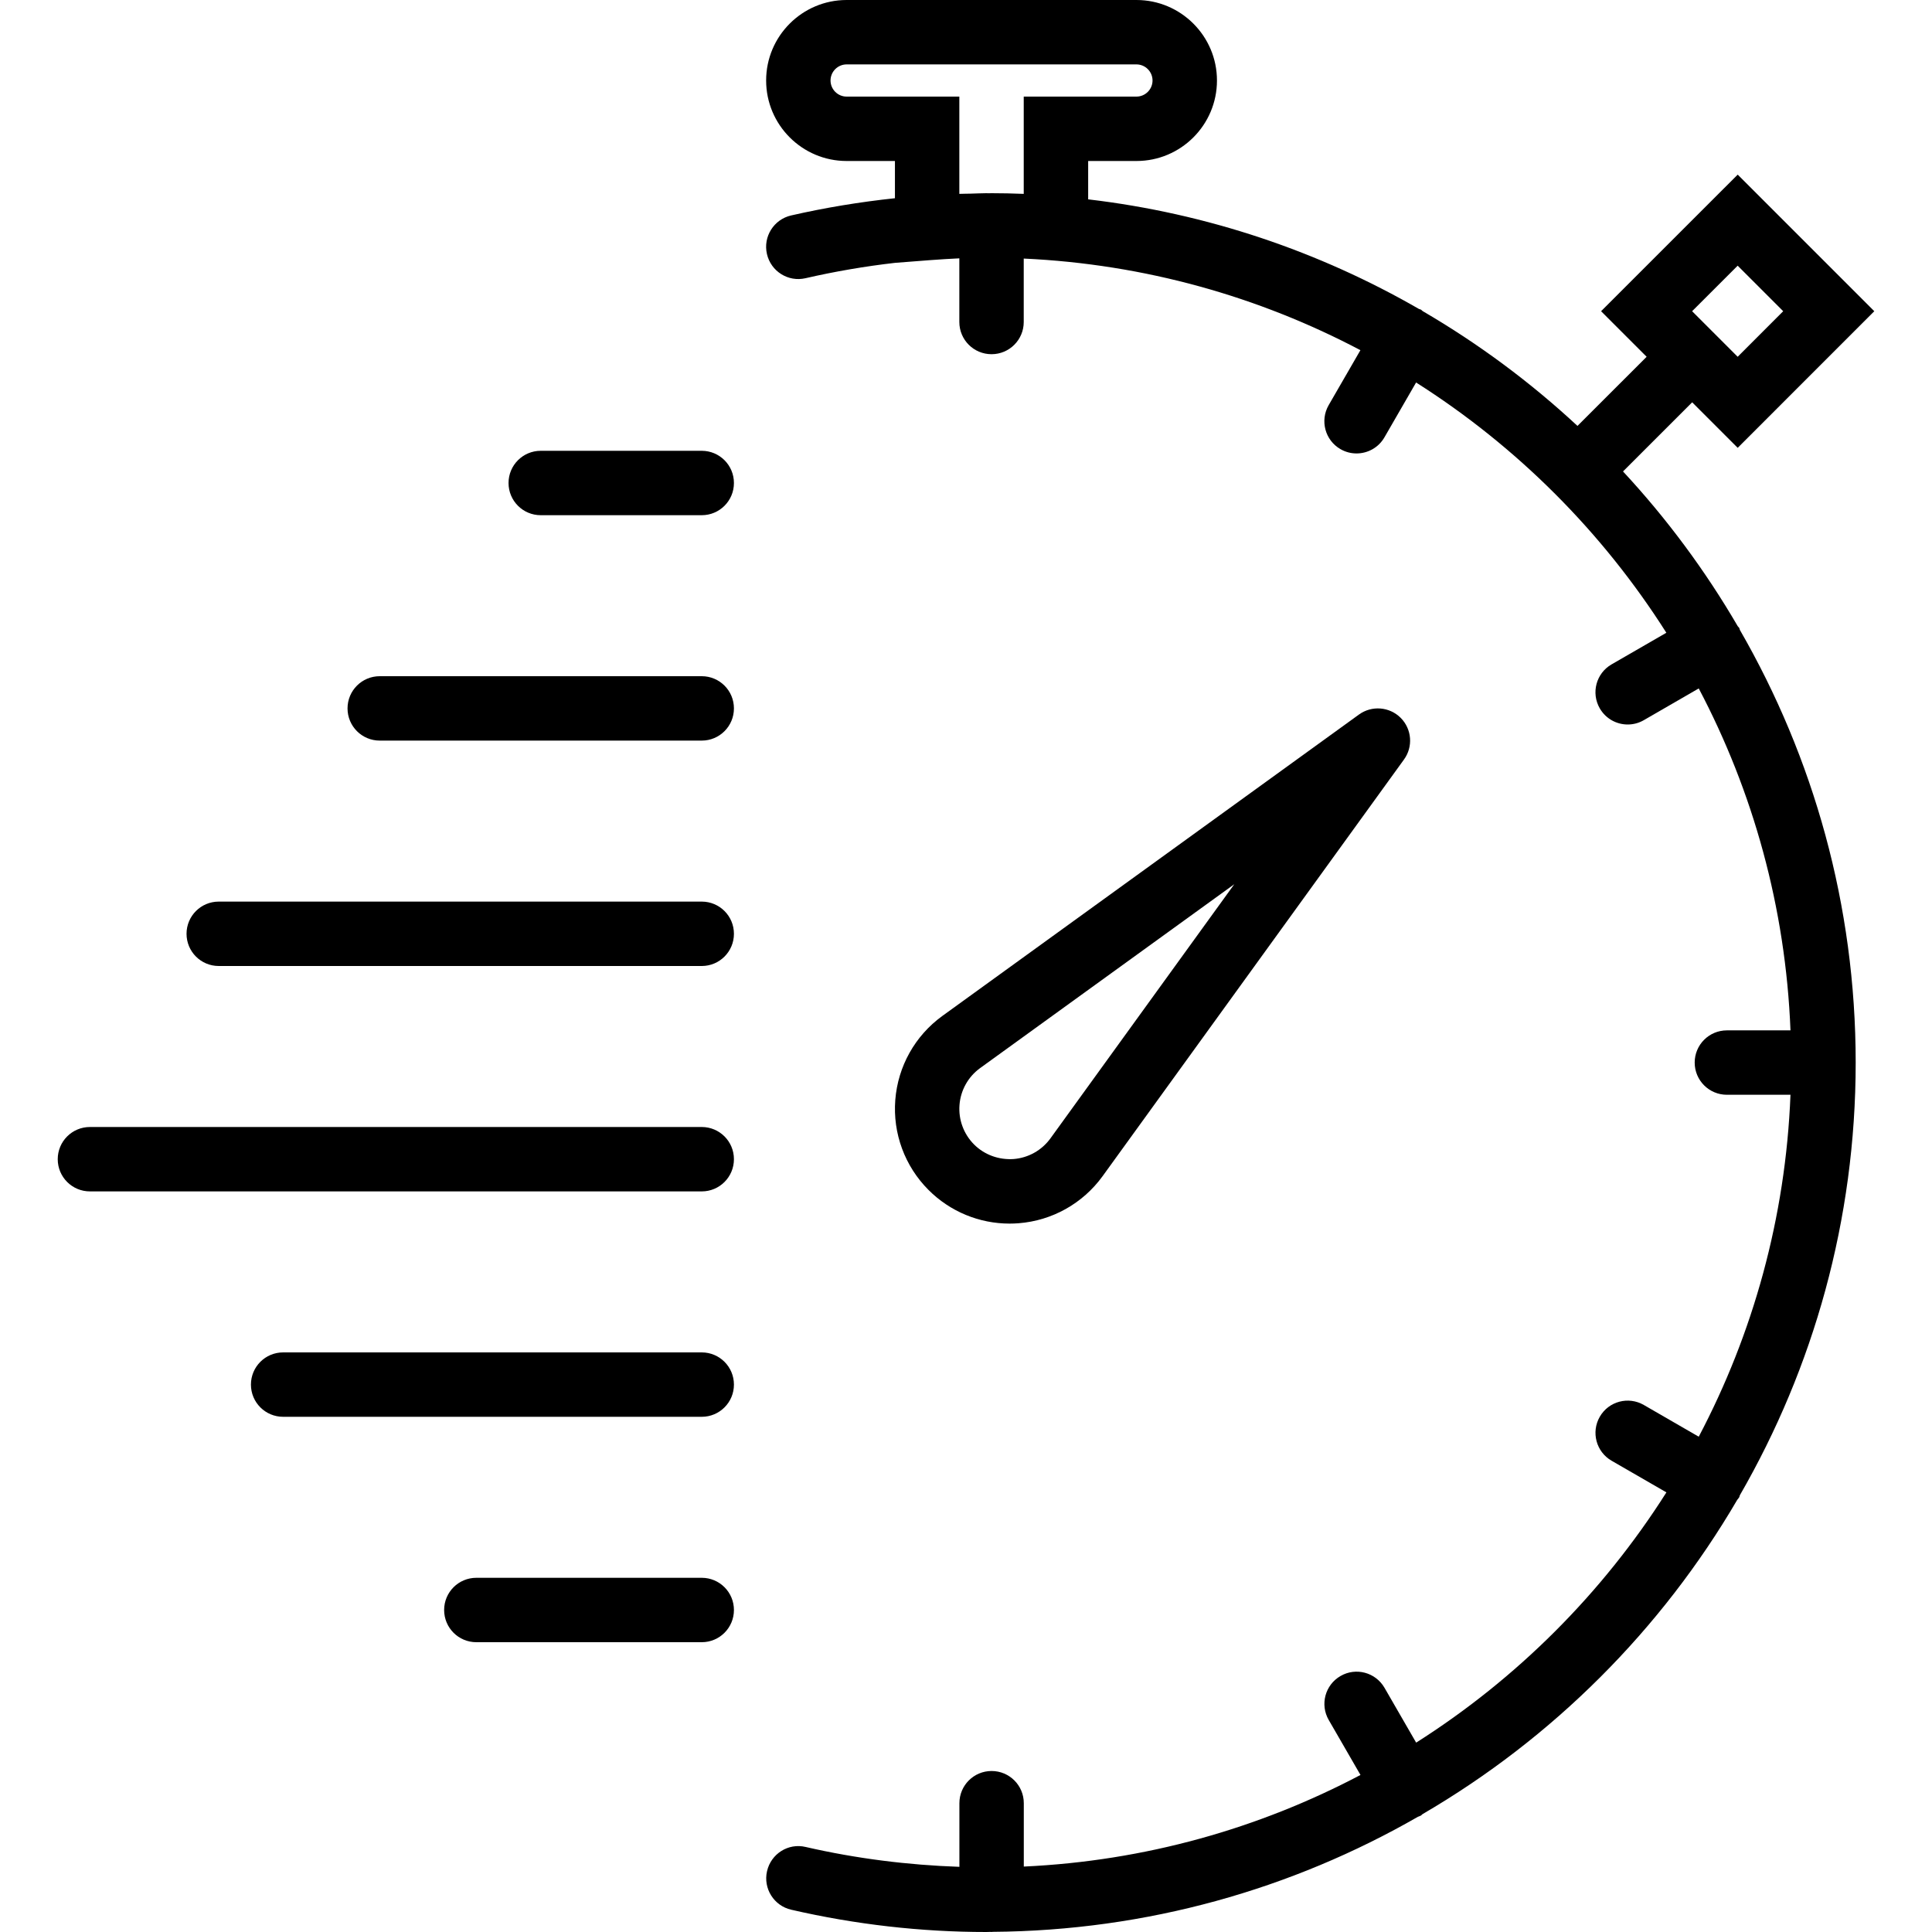
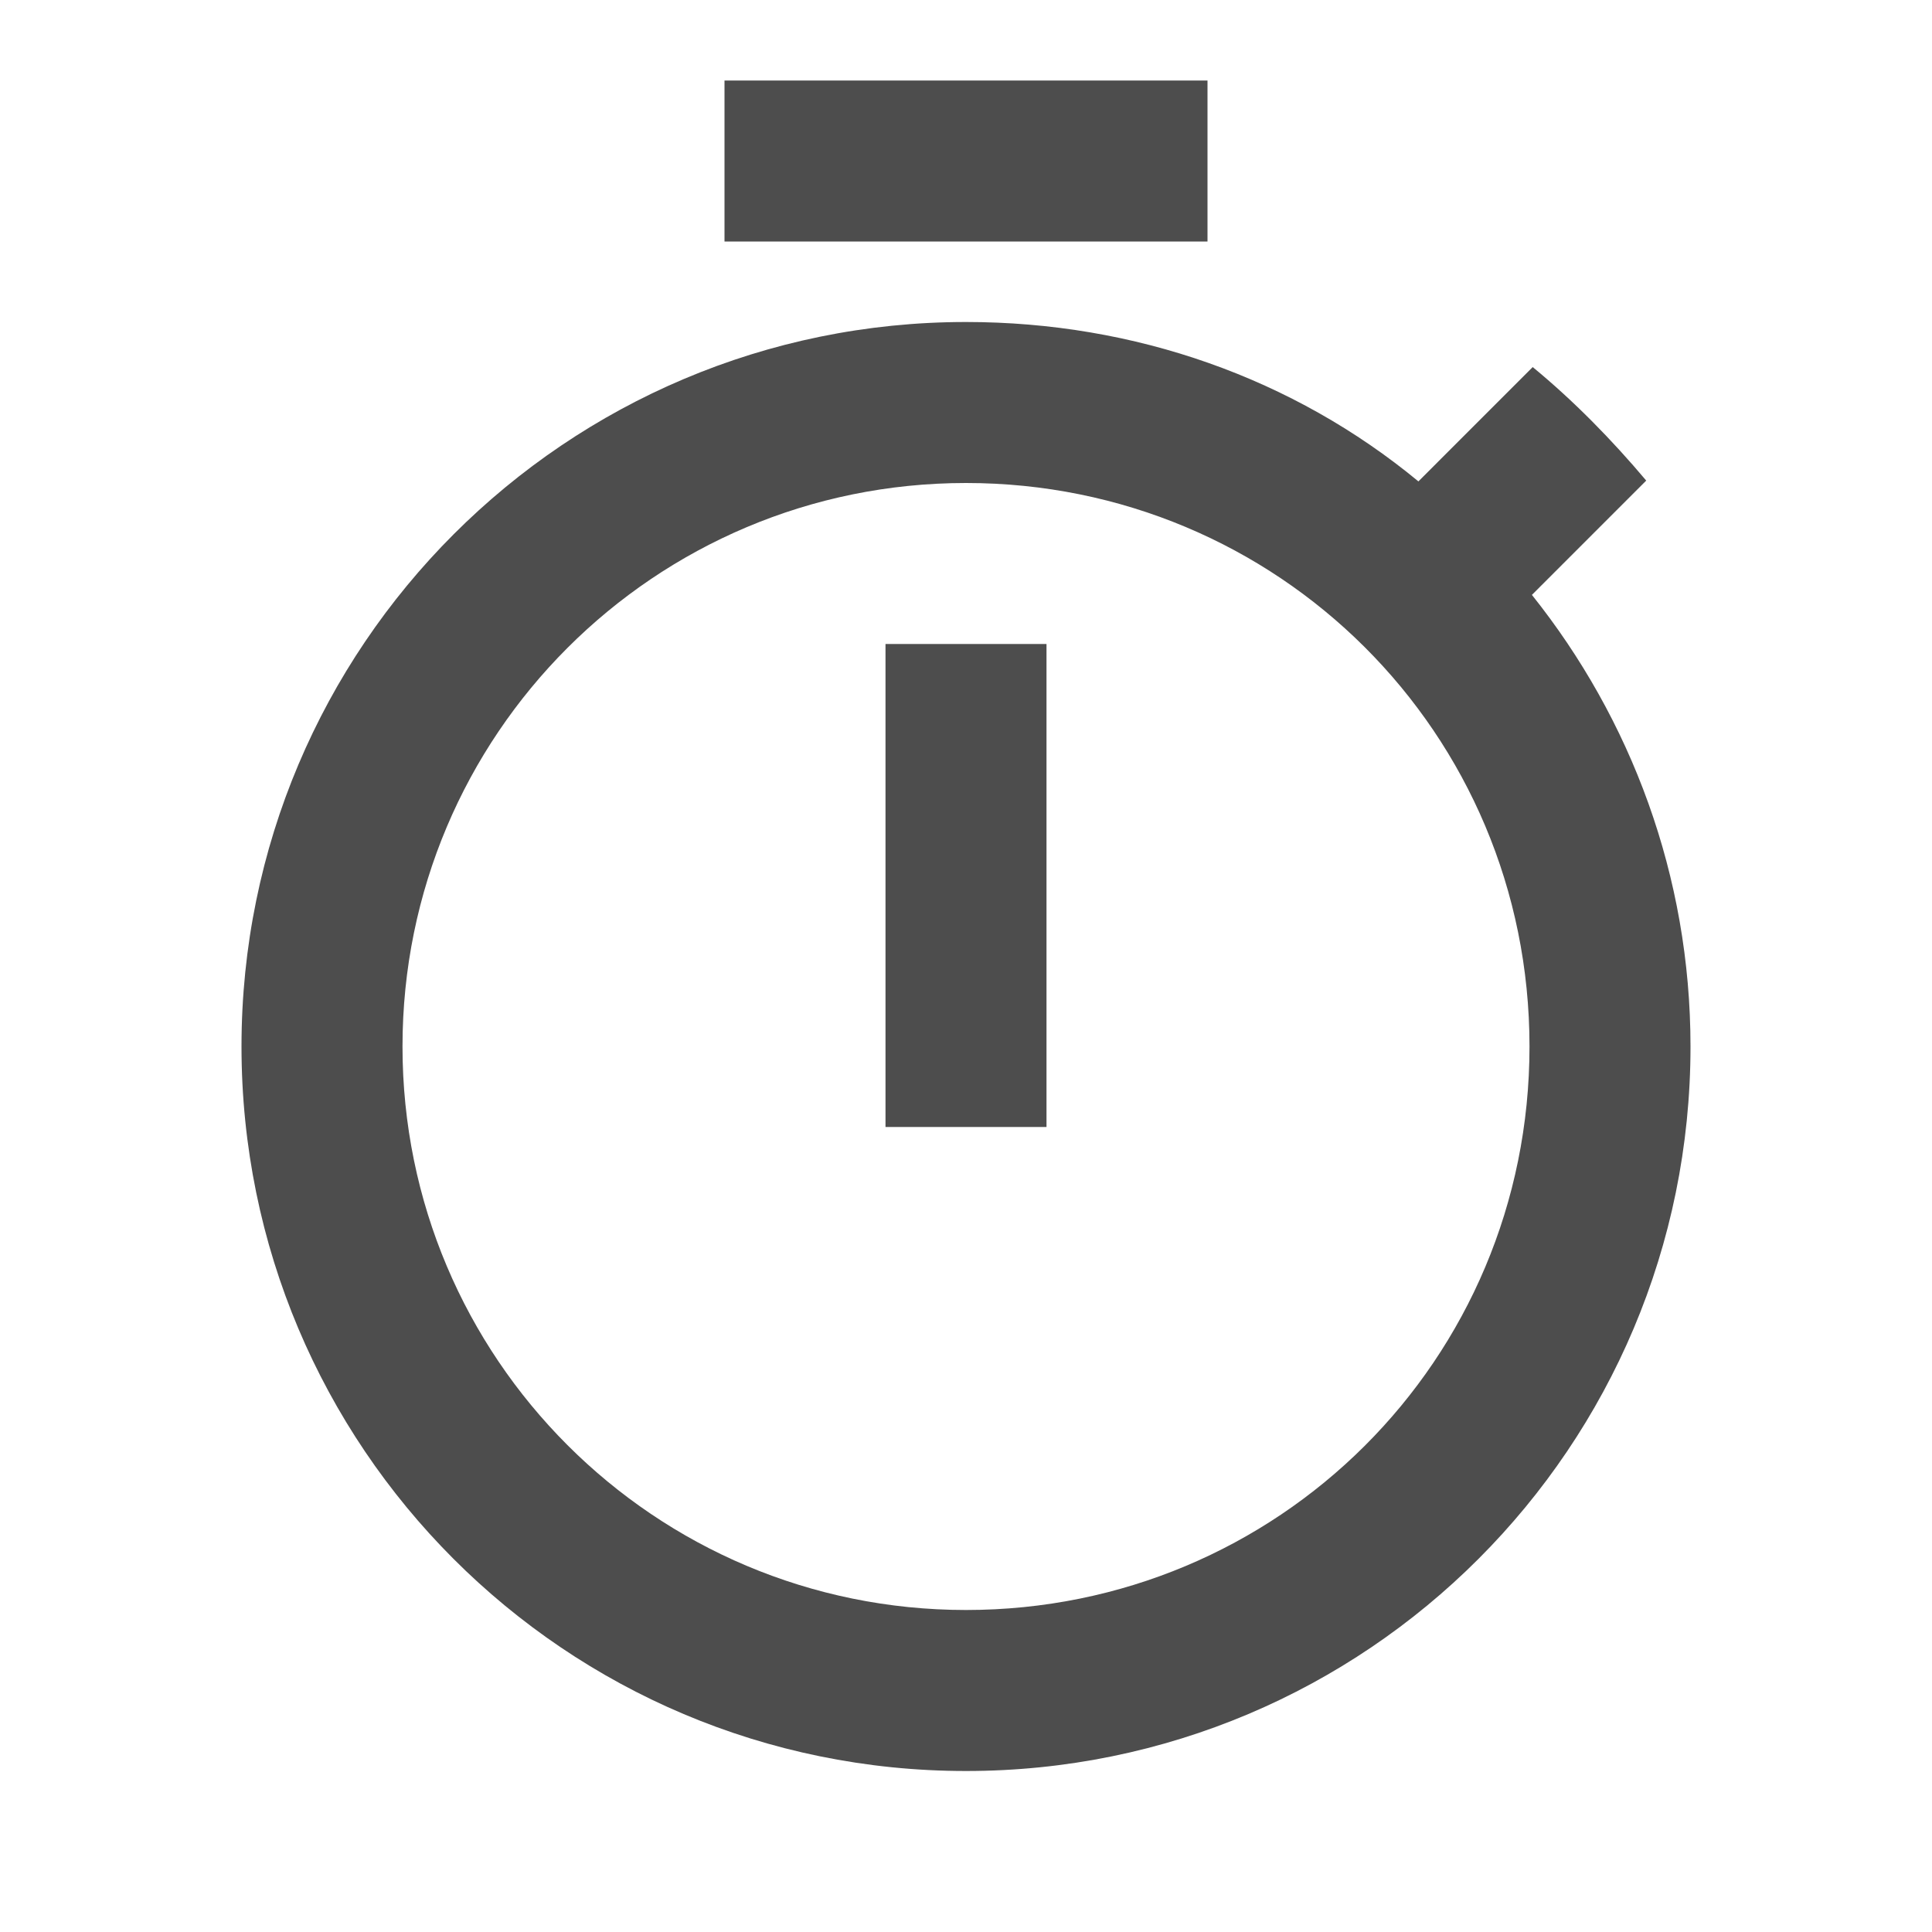
- <svg xmlns="http://www.w3.org/2000/svg" version="1.1" id="Capa_1" x="0px" y="0px" viewBox="0 0 60 60" style="enable-background:new 0 0 60 60;" xml:space="preserve">
-   <g>
-     <path d="M31.634,37.989c1.041-0.081,1.99-0.612,2.606-1.459l9.363-12.944c0.287-0.397,0.244-0.945-0.104-1.293   c-0.348-0.347-0.896-0.39-1.293-0.104L29.26,31.555c-0.844,0.614-1.375,1.563-1.456,2.604s0.296,2.06,1.033,2.797   C29.508,37.628,30.413,38,31.354,38C31.447,38,31.54,37.996,31.634,37.989z M29.798,34.315c0.035-0.457,0.269-0.874,0.637-1.142   l7.897-5.713l-5.711,7.895c-0.27,0.371-0.687,0.604-1.144,0.64c-0.455,0.03-0.902-0.128-1.227-0.453   C29.928,35.219,29.762,34.771,29.798,34.315z" />
-     <path d="M54.034,19.564c-0.01-0.021-0.01-0.043-0.021-0.064c-0.012-0.02-0.031-0.031-0.044-0.05   c-1.011-1.734-2.207-3.347-3.565-4.809l2.148-2.147l1.414,1.414l4.242-4.243l-4.242-4.242l-4.243,4.242l1.415,1.415l-2.148,2.147   c-1.462-1.358-3.074-2.555-4.809-3.566c-0.019-0.013-0.03-0.032-0.05-0.044c-0.021-0.012-0.043-0.011-0.064-0.022   c-3.093-1.782-6.568-2.969-10.273-3.404V5h1.5c1.379,0,2.5-1.121,2.5-2.5S36.672,0,35.293,0h-9c-1.379,0-2.5,1.121-2.5,2.5   s1.121,2.5,2.5,2.5h1.5v1.156c-1.08,0.115-2.158,0.291-3.224,0.535c-0.538,0.123-0.875,0.66-0.751,1.198   c0.123,0.538,0.66,0.876,1.198,0.751c0.92-0.211,1.849-0.37,2.78-0.477l1.073-0.083c0.328-0.025,0.63-0.043,0.924-0.057V10   c0,0.553,0.447,1,1,1s1-0.447,1-1V8.03c3.761,0.173,7.305,1.183,10.456,2.845l-0.986,1.707c-0.276,0.479-0.112,1.09,0.366,1.366   c0.157,0.091,0.329,0.134,0.499,0.134c0.346,0,0.682-0.179,0.867-0.5l0.983-1.703c3.129,1.985,5.787,4.643,7.772,7.772   l-1.703,0.983C49.57,20.91,49.406,21.521,49.683,22c0.186,0.321,0.521,0.5,0.867,0.5c0.17,0,0.342-0.043,0.499-0.134l1.707-0.986   c1.685,3.196,2.698,6.798,2.849,10.619H53.63c-0.553,0-1,0.447-1,1s0.447,1,1,1h1.975c-0.151,3.821-1.164,7.423-2.849,10.619   l-1.707-0.986c-0.478-0.276-1.09-0.114-1.366,0.366c-0.276,0.479-0.112,1.09,0.366,1.366l1.703,0.983   c-1.985,3.129-4.643,5.787-7.772,7.772l-0.983-1.703c-0.277-0.48-0.89-0.643-1.366-0.366c-0.479,0.276-0.643,0.888-0.366,1.366   l0.986,1.707c-3.151,1.662-6.695,2.672-10.456,2.845V56c0-0.553-0.447-1-1-1s-1,0.447-1,1v1.976   c-1.597-0.055-3.199-0.255-4.776-0.617c-0.538-0.129-1.075,0.213-1.198,0.751c-0.124,0.538,0.213,1.075,0.751,1.198   C26.568,59.768,28.607,60,30.63,60c0.049,0,0.096-0.003,0.145-0.004c0.007,0,0.012,0.004,0.018,0.004   c0.008,0,0.015-0.005,0.023-0.005c4.807-0.033,9.317-1.331,13.219-3.573c0.031-0.014,0.064-0.021,0.094-0.039   c0.02-0.012,0.031-0.031,0.05-0.044c4.039-2.354,7.414-5.725,9.773-9.761c0.019-0.027,0.043-0.048,0.06-0.078   c0.012-0.021,0.011-0.043,0.021-0.064C56.317,42.476,57.63,37.89,57.63,33S56.317,23.524,54.034,19.564z M53.965,8.251l1.414,1.414   l-1.414,1.415L52.55,9.665L53.965,8.251z M29.793,6.021V3h-3.5c-0.275,0-0.5-0.225-0.5-0.5s0.225-0.5,0.5-0.5h9   c0.275,0,0.5,0.225,0.5,0.5S35.568,3,35.293,3h-3.5v3.021C31.445,6.007,31.113,6,30.793,6c-0.028,0-0.06,0.002-0.088,0.002   C30.68,6.002,30.655,6,30.63,6c-0.164,0-0.328,0.011-0.492,0.014C30.022,6.017,29.913,6.016,29.793,6.021z" />
-     <path d="M21.793,14h-5c-0.553,0-1,0.447-1,1s0.447,1,1,1h5c0.553,0,1-0.447,1-1S22.346,14,21.793,14z" />
-     <path d="M21.793,21h-10c-0.553,0-1,0.447-1,1s0.447,1,1,1h10c0.553,0,1-0.447,1-1S22.346,21,21.793,21z" />
-     <path d="M21.793,28h-15c-0.553,0-1,0.447-1,1s0.447,1,1,1h15c0.553,0,1-0.447,1-1S22.346,28,21.793,28z" />
-     <path d="M21.793,35h-19c-0.553,0-1,0.447-1,1s0.447,1,1,1h19c0.553,0,1-0.447,1-1S22.346,35,21.793,35z" />
-     <path d="M21.793,42h-13c-0.553,0-1,0.447-1,1s0.447,1,1,1h13c0.553,0,1-0.447,1-1S22.346,42,21.793,42z" />
-     <path d="M21.793,49h-7c-0.553,0-1,0.447-1,1s0.447,1,1,1h7c0.553,0,1-0.447,1-1S22.346,49,21.793,49z" />
-   </g>
-   <g>
- </g>
-   <g>
- </g>
-   <g>
- </g>
-   <g>
- </g>
-   <g>
- </g>
-   <g>
- </g>
-   <g>
- </g>
-   <g>
- </g>
-   <g>
- </g>
-   <g>
- </g>
-   <g>
- </g>
-   <g>
- </g>
-   <g>
- </g>
-   <g>
- </g>
-   <g>
- </g>
+ <svg xmlns="http://www.w3.org/2000/svg" width="24" height="24" viewBox="0 0 24 24">
+   <path d="M15 1H9v2h6V1zm-4 13h2V8h-2v6zm8.03-6.61l1.42-1.42c-.43-.51-.9-.99-1.41-1.41l-1.42 1.42C16.07 4.7 14.1 4 12 4c-4.97 0-9 4.03-9 9s4.02 9 9 9 9-4.03 9-9c0-2.12-.74-4.07-1.97-5.61zM12 20c-3.87 0-7-3.13-7-7s3.13-7 7-7 7 3.1 7 7-3.13 7-7 7z" style="fill:#4d4d4d" />
</svg>
